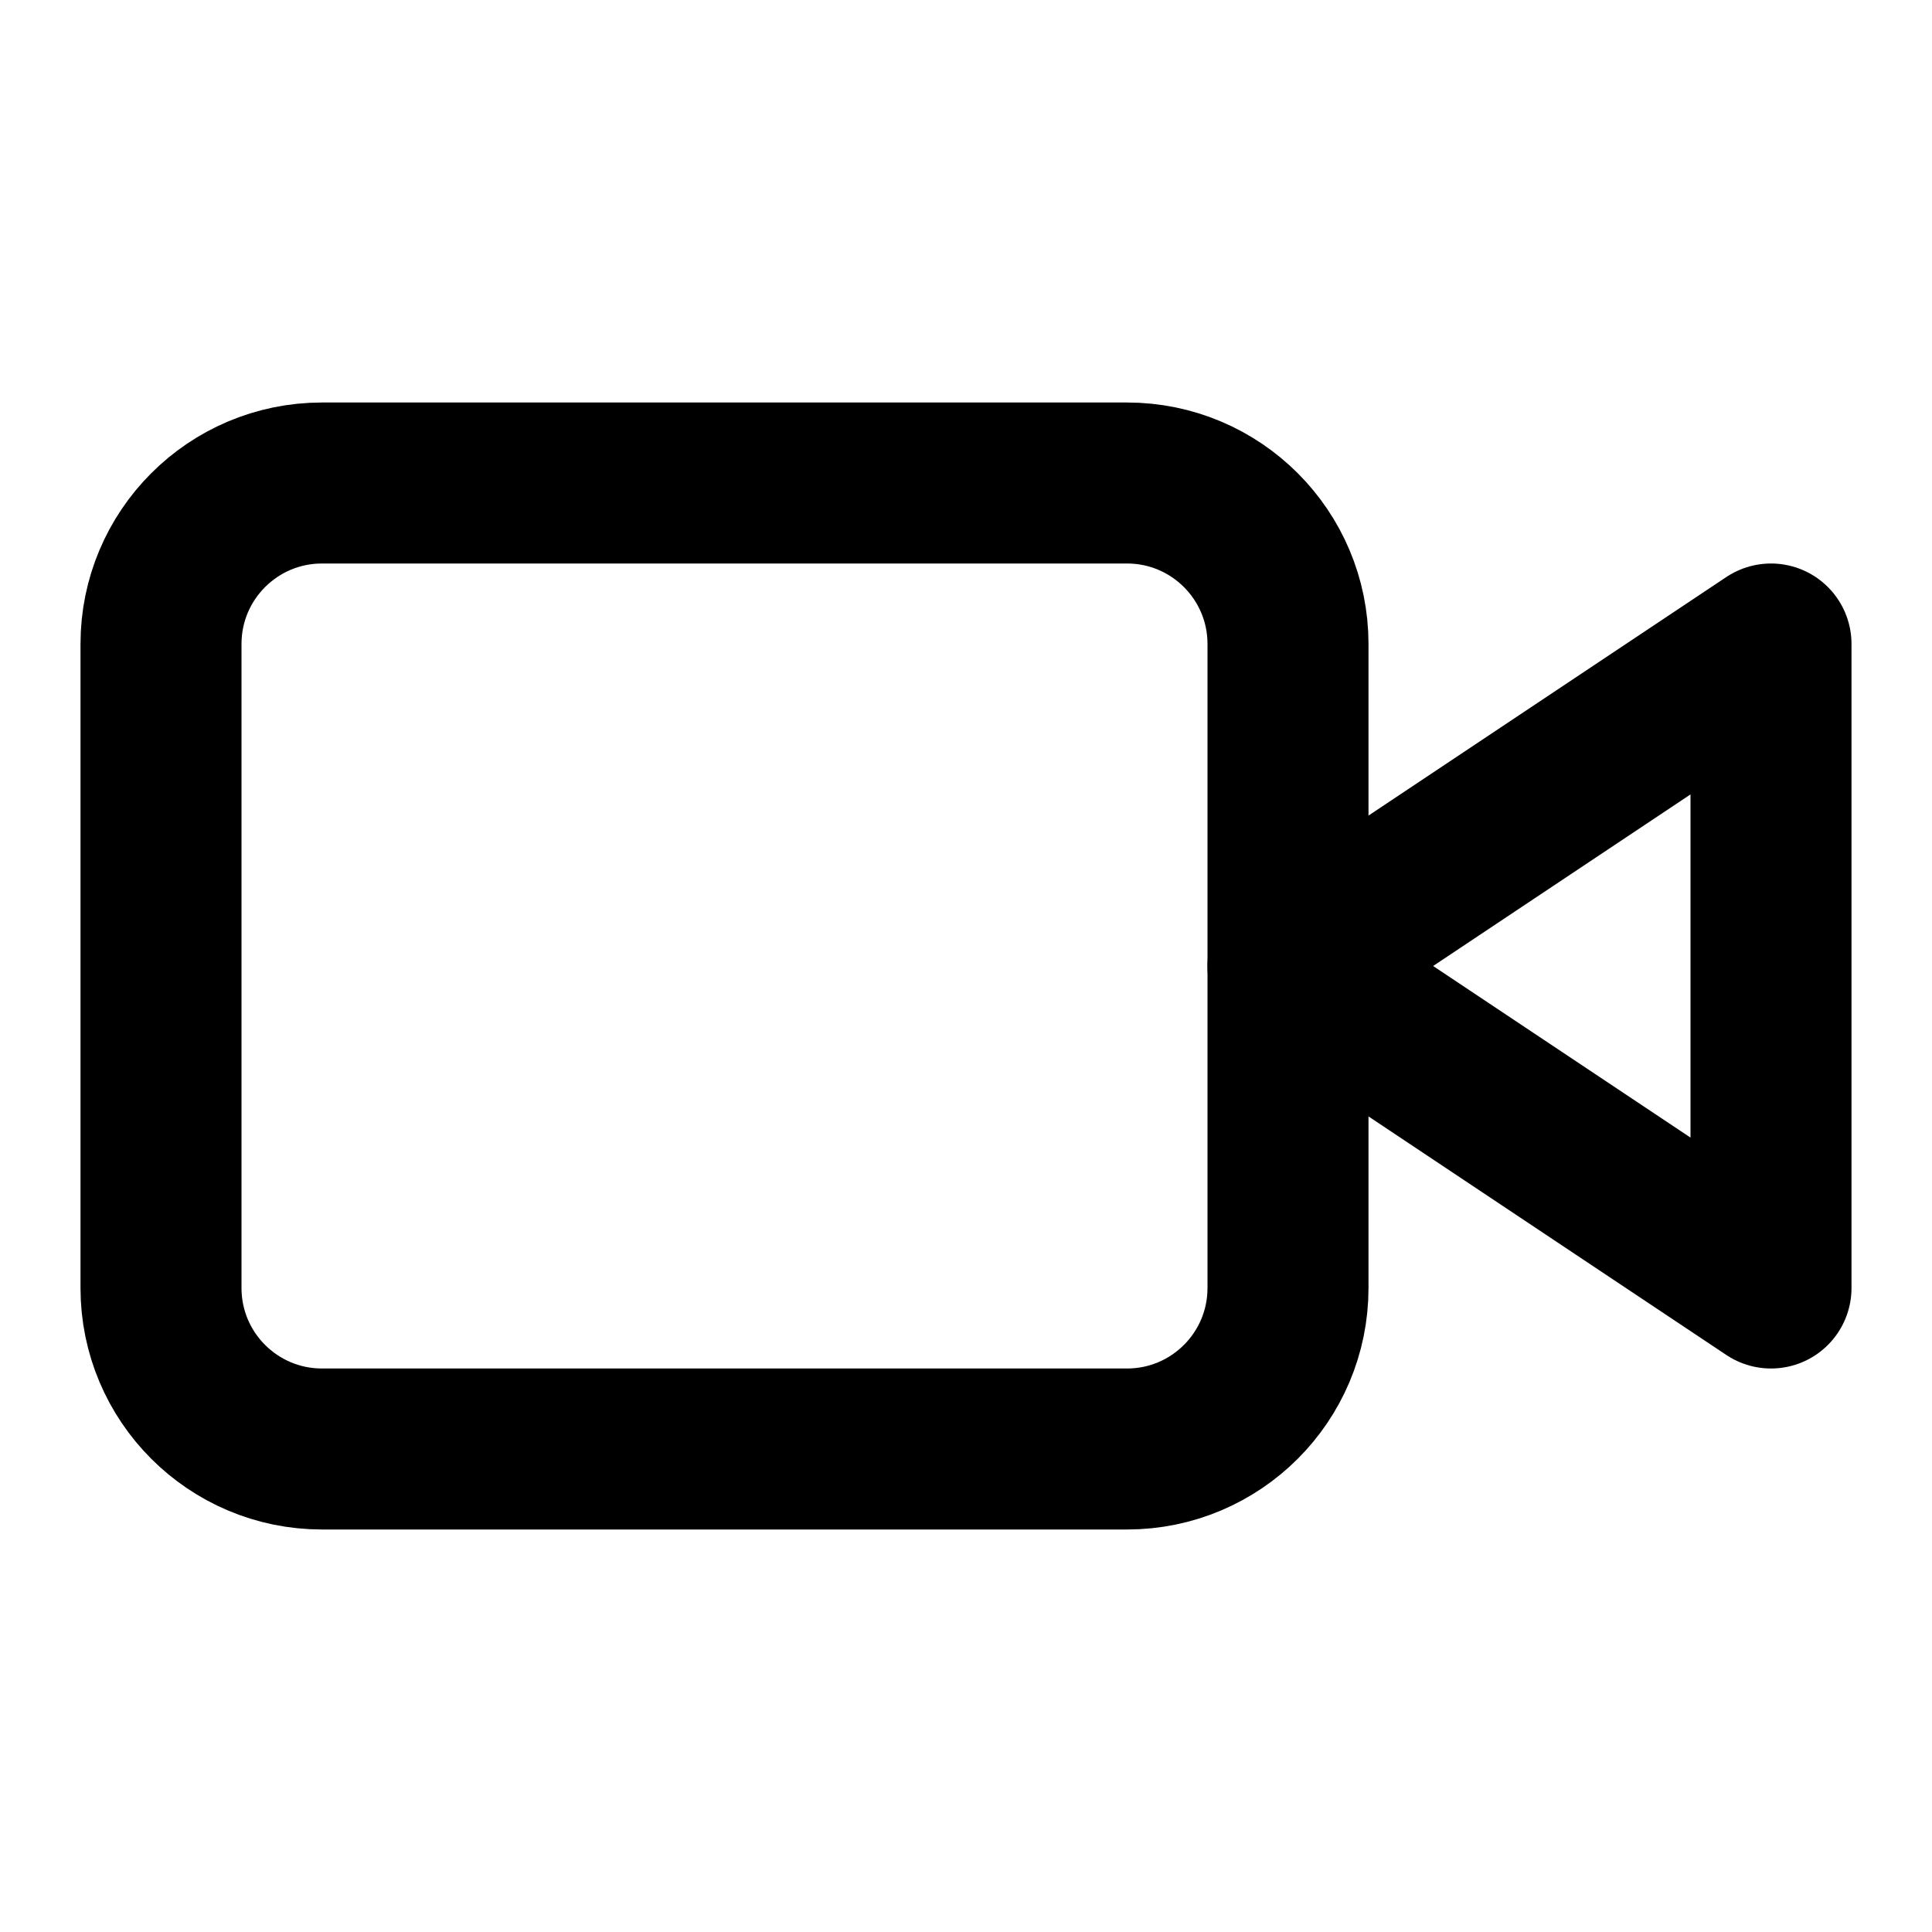
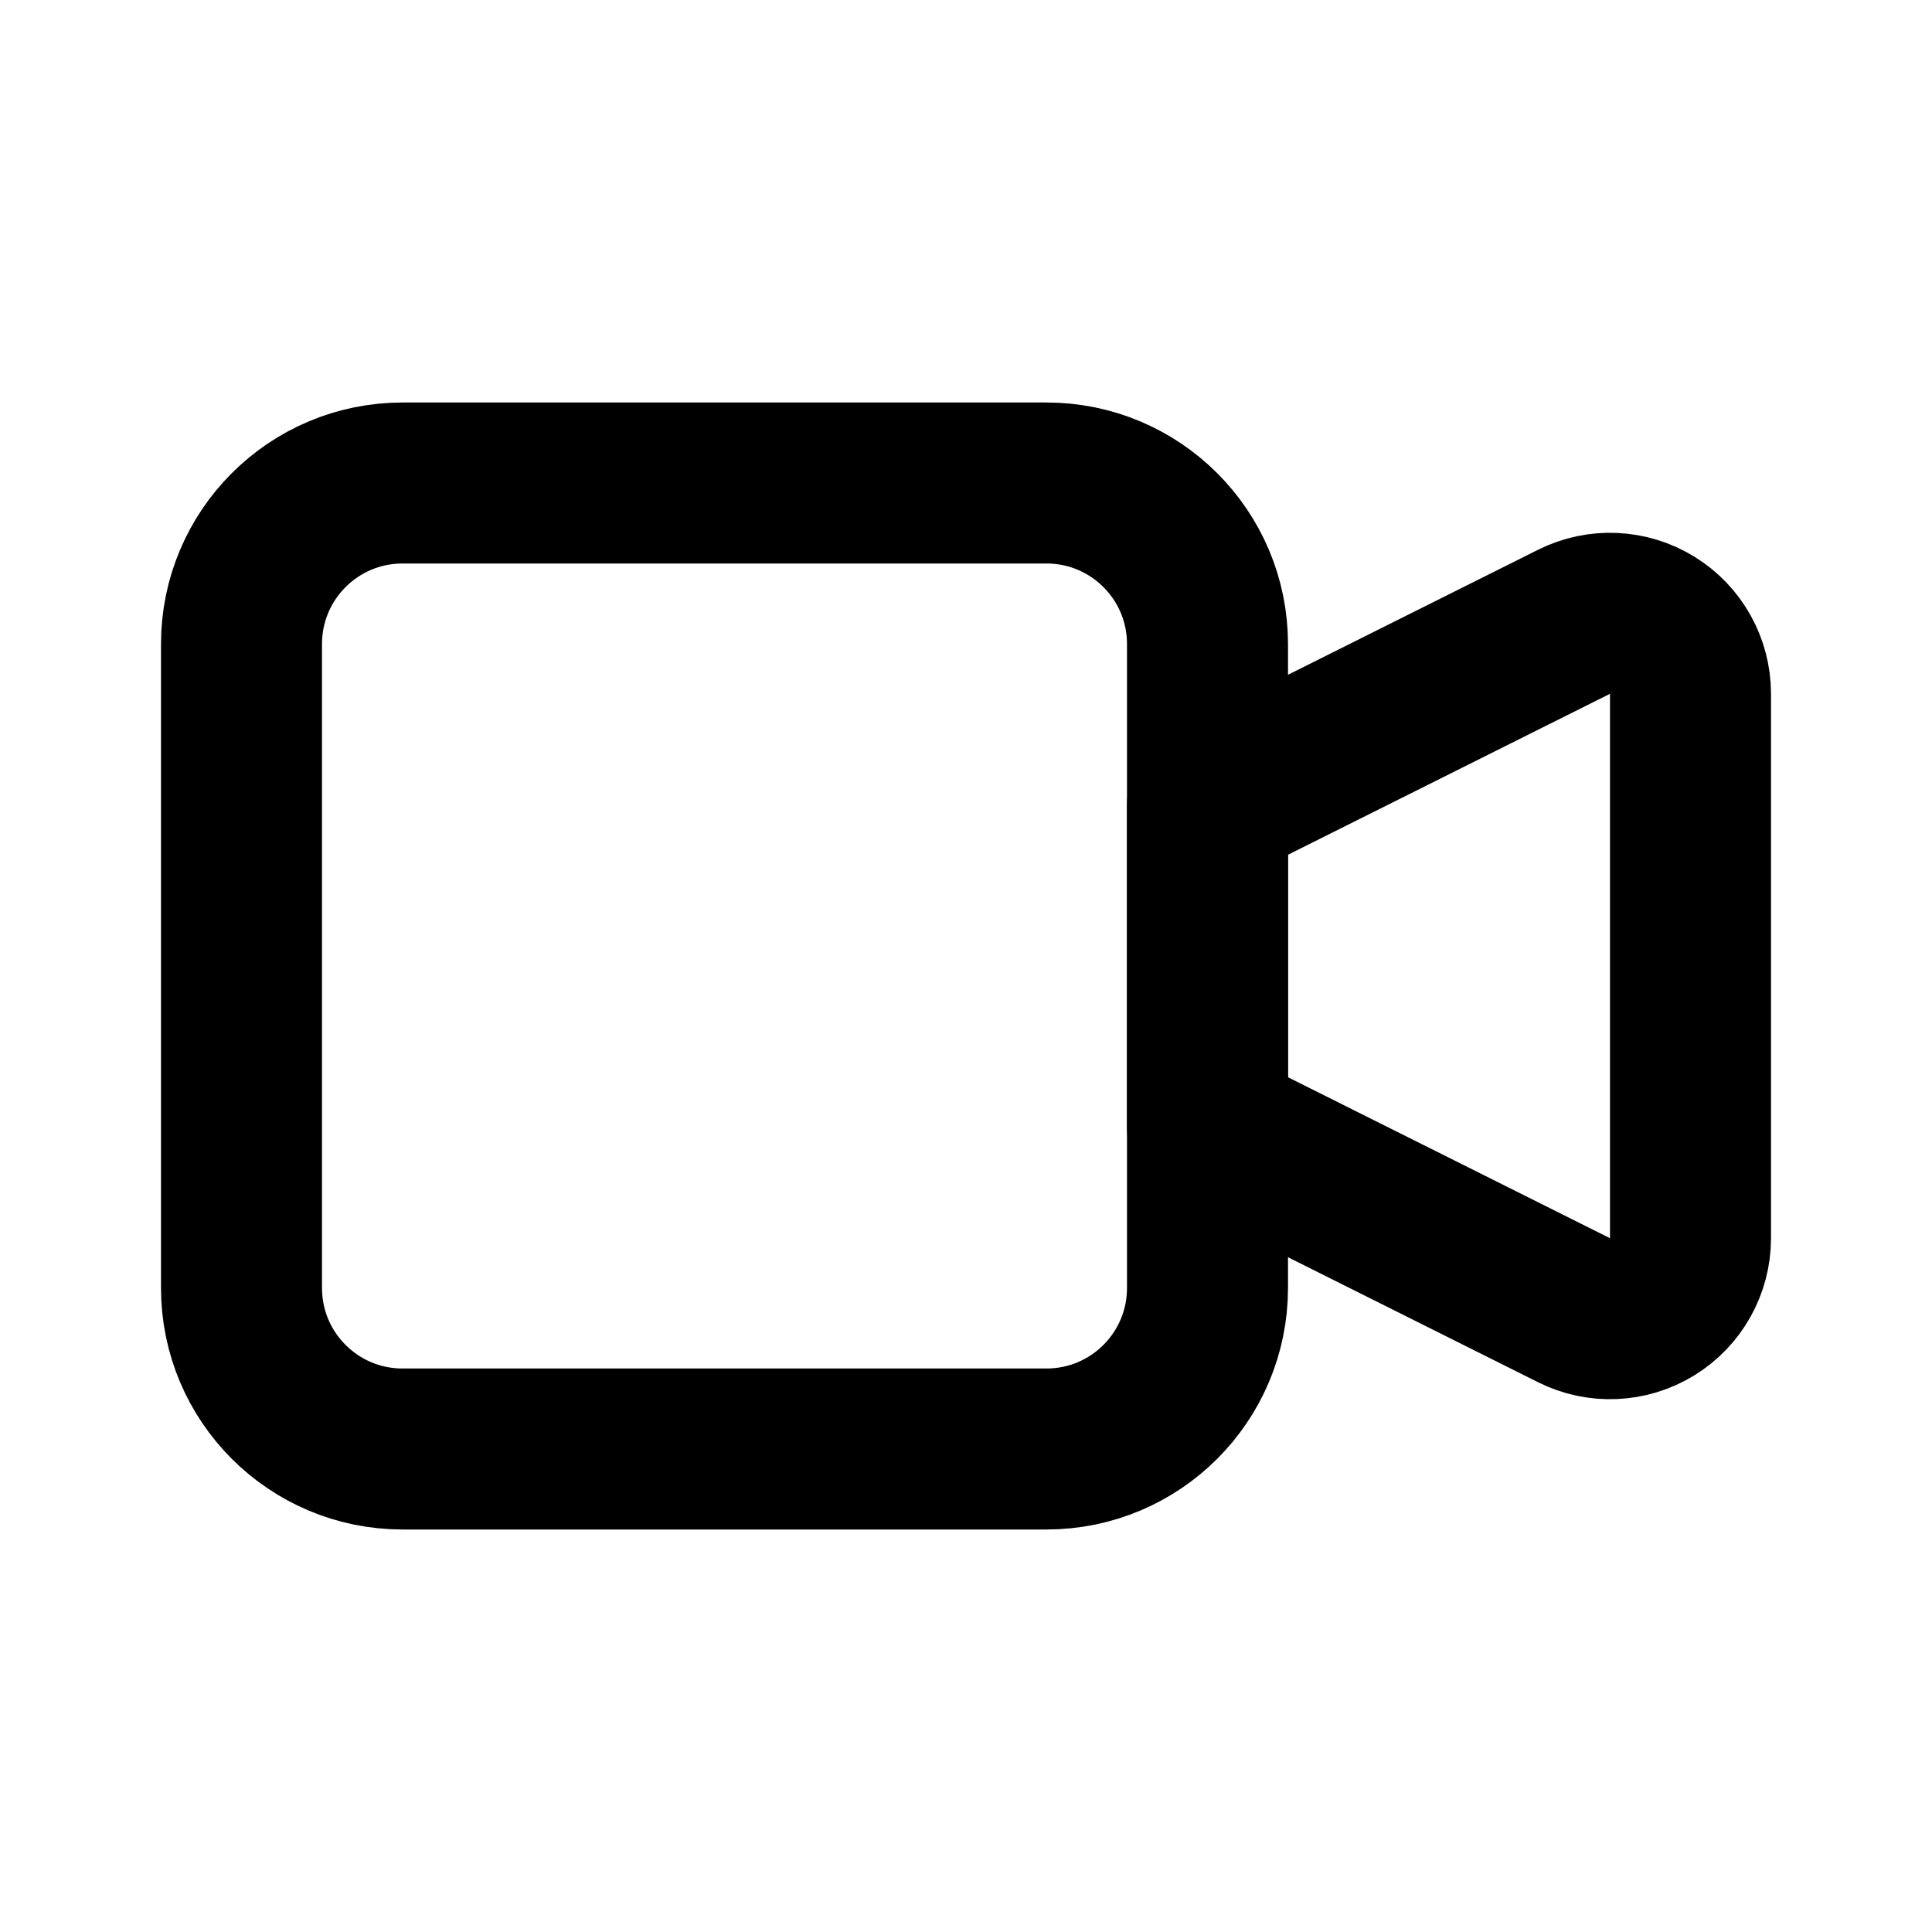
- <svg xmlns="http://www.w3.org/2000/svg" viewBox="0 0 24 24" fill="none" stroke="currentColor" stroke-width="2" stroke-linecap="round" stroke-linejoin="round">
-   <path d="m22 8-6 4 6 4V8Z" />
-   <rect x="2" y="6" width="14" height="12" rx="2" ry="2" />
+ <svg xmlns="http://www.w3.org/2000/svg" width="24" height="24" viewBox="0 0 24 24" fill="none" stroke="currentColor" stroke-width="2" stroke-linecap="round" stroke-linejoin="round">
+   <path stroke="none" d="M0 0h24v24H0z" fill="none" />
+   <path d="M15 10l4.553 -2.276a1 1 0 0 1 1.447 .894v6.764a1 1 0 0 1 -1.447 .894l-4.553 -2.276v-4" />
+   <path d="M3 8a2 2 0 0 1 2 -2h8a2 2 0 0 1 2 2v8a2 2 0 0 1 -2 2h-8a2 2 0 0 1 -2 -2l0 -8" />
</svg>
